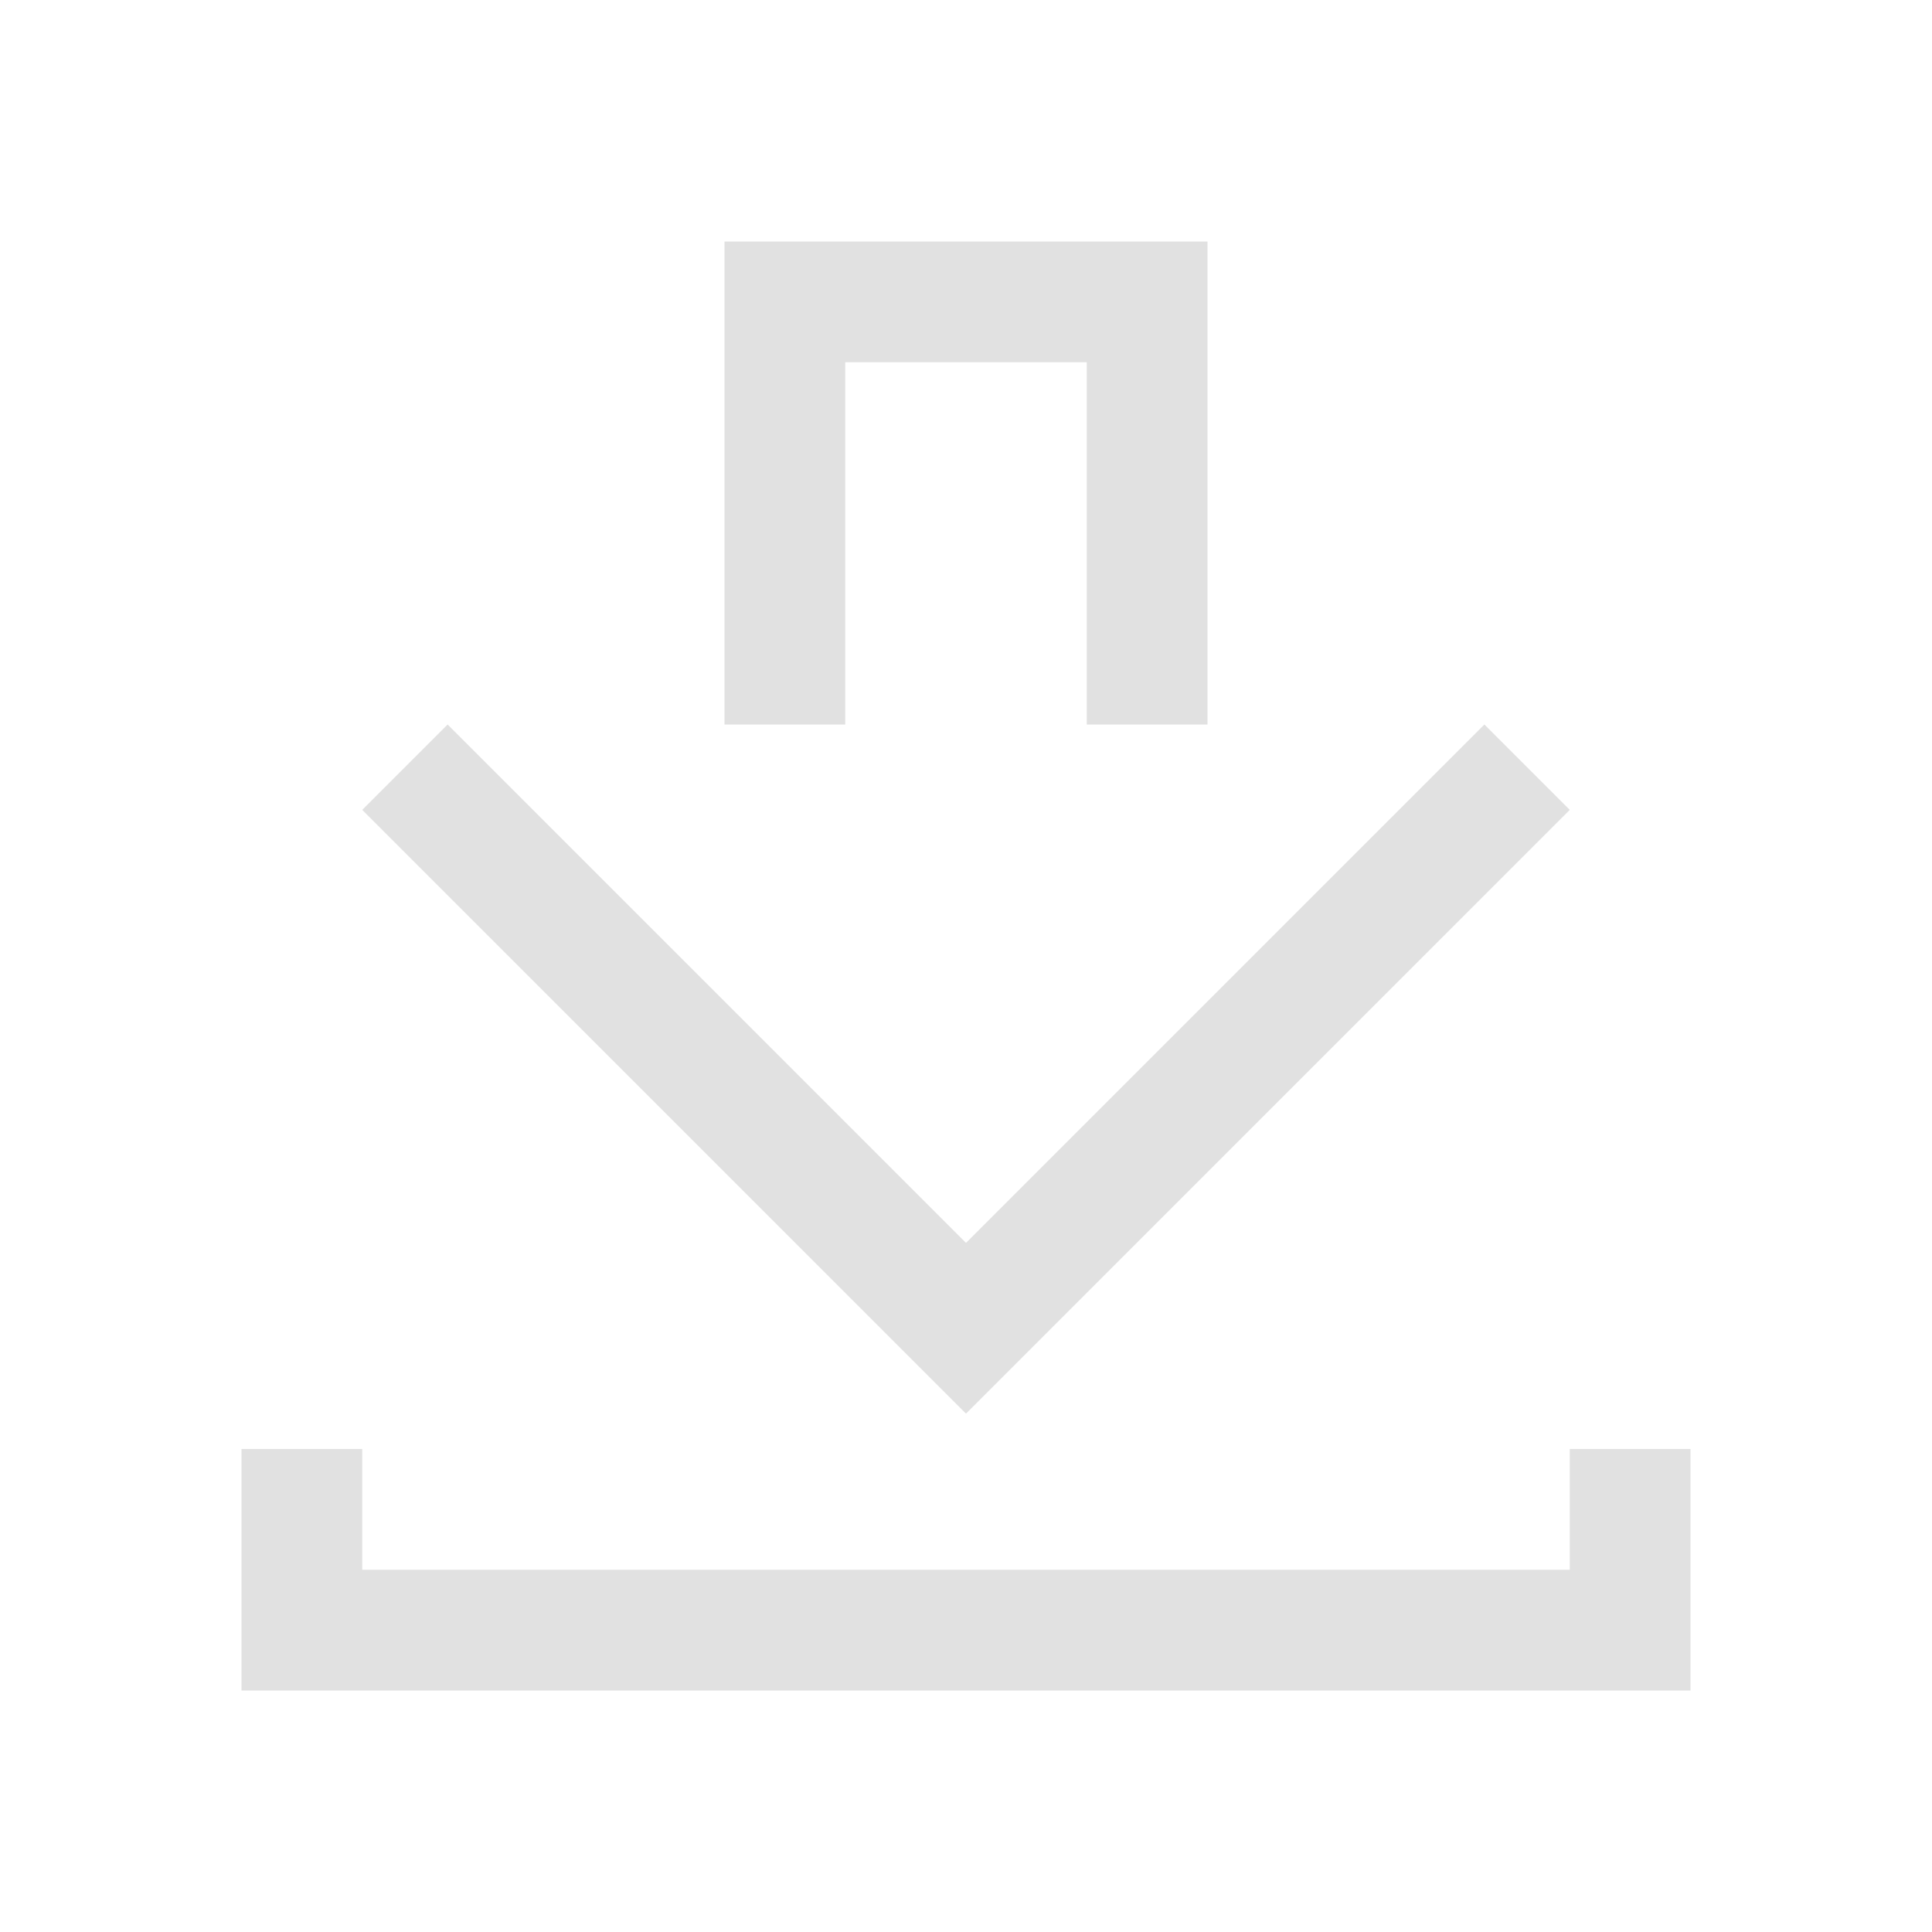
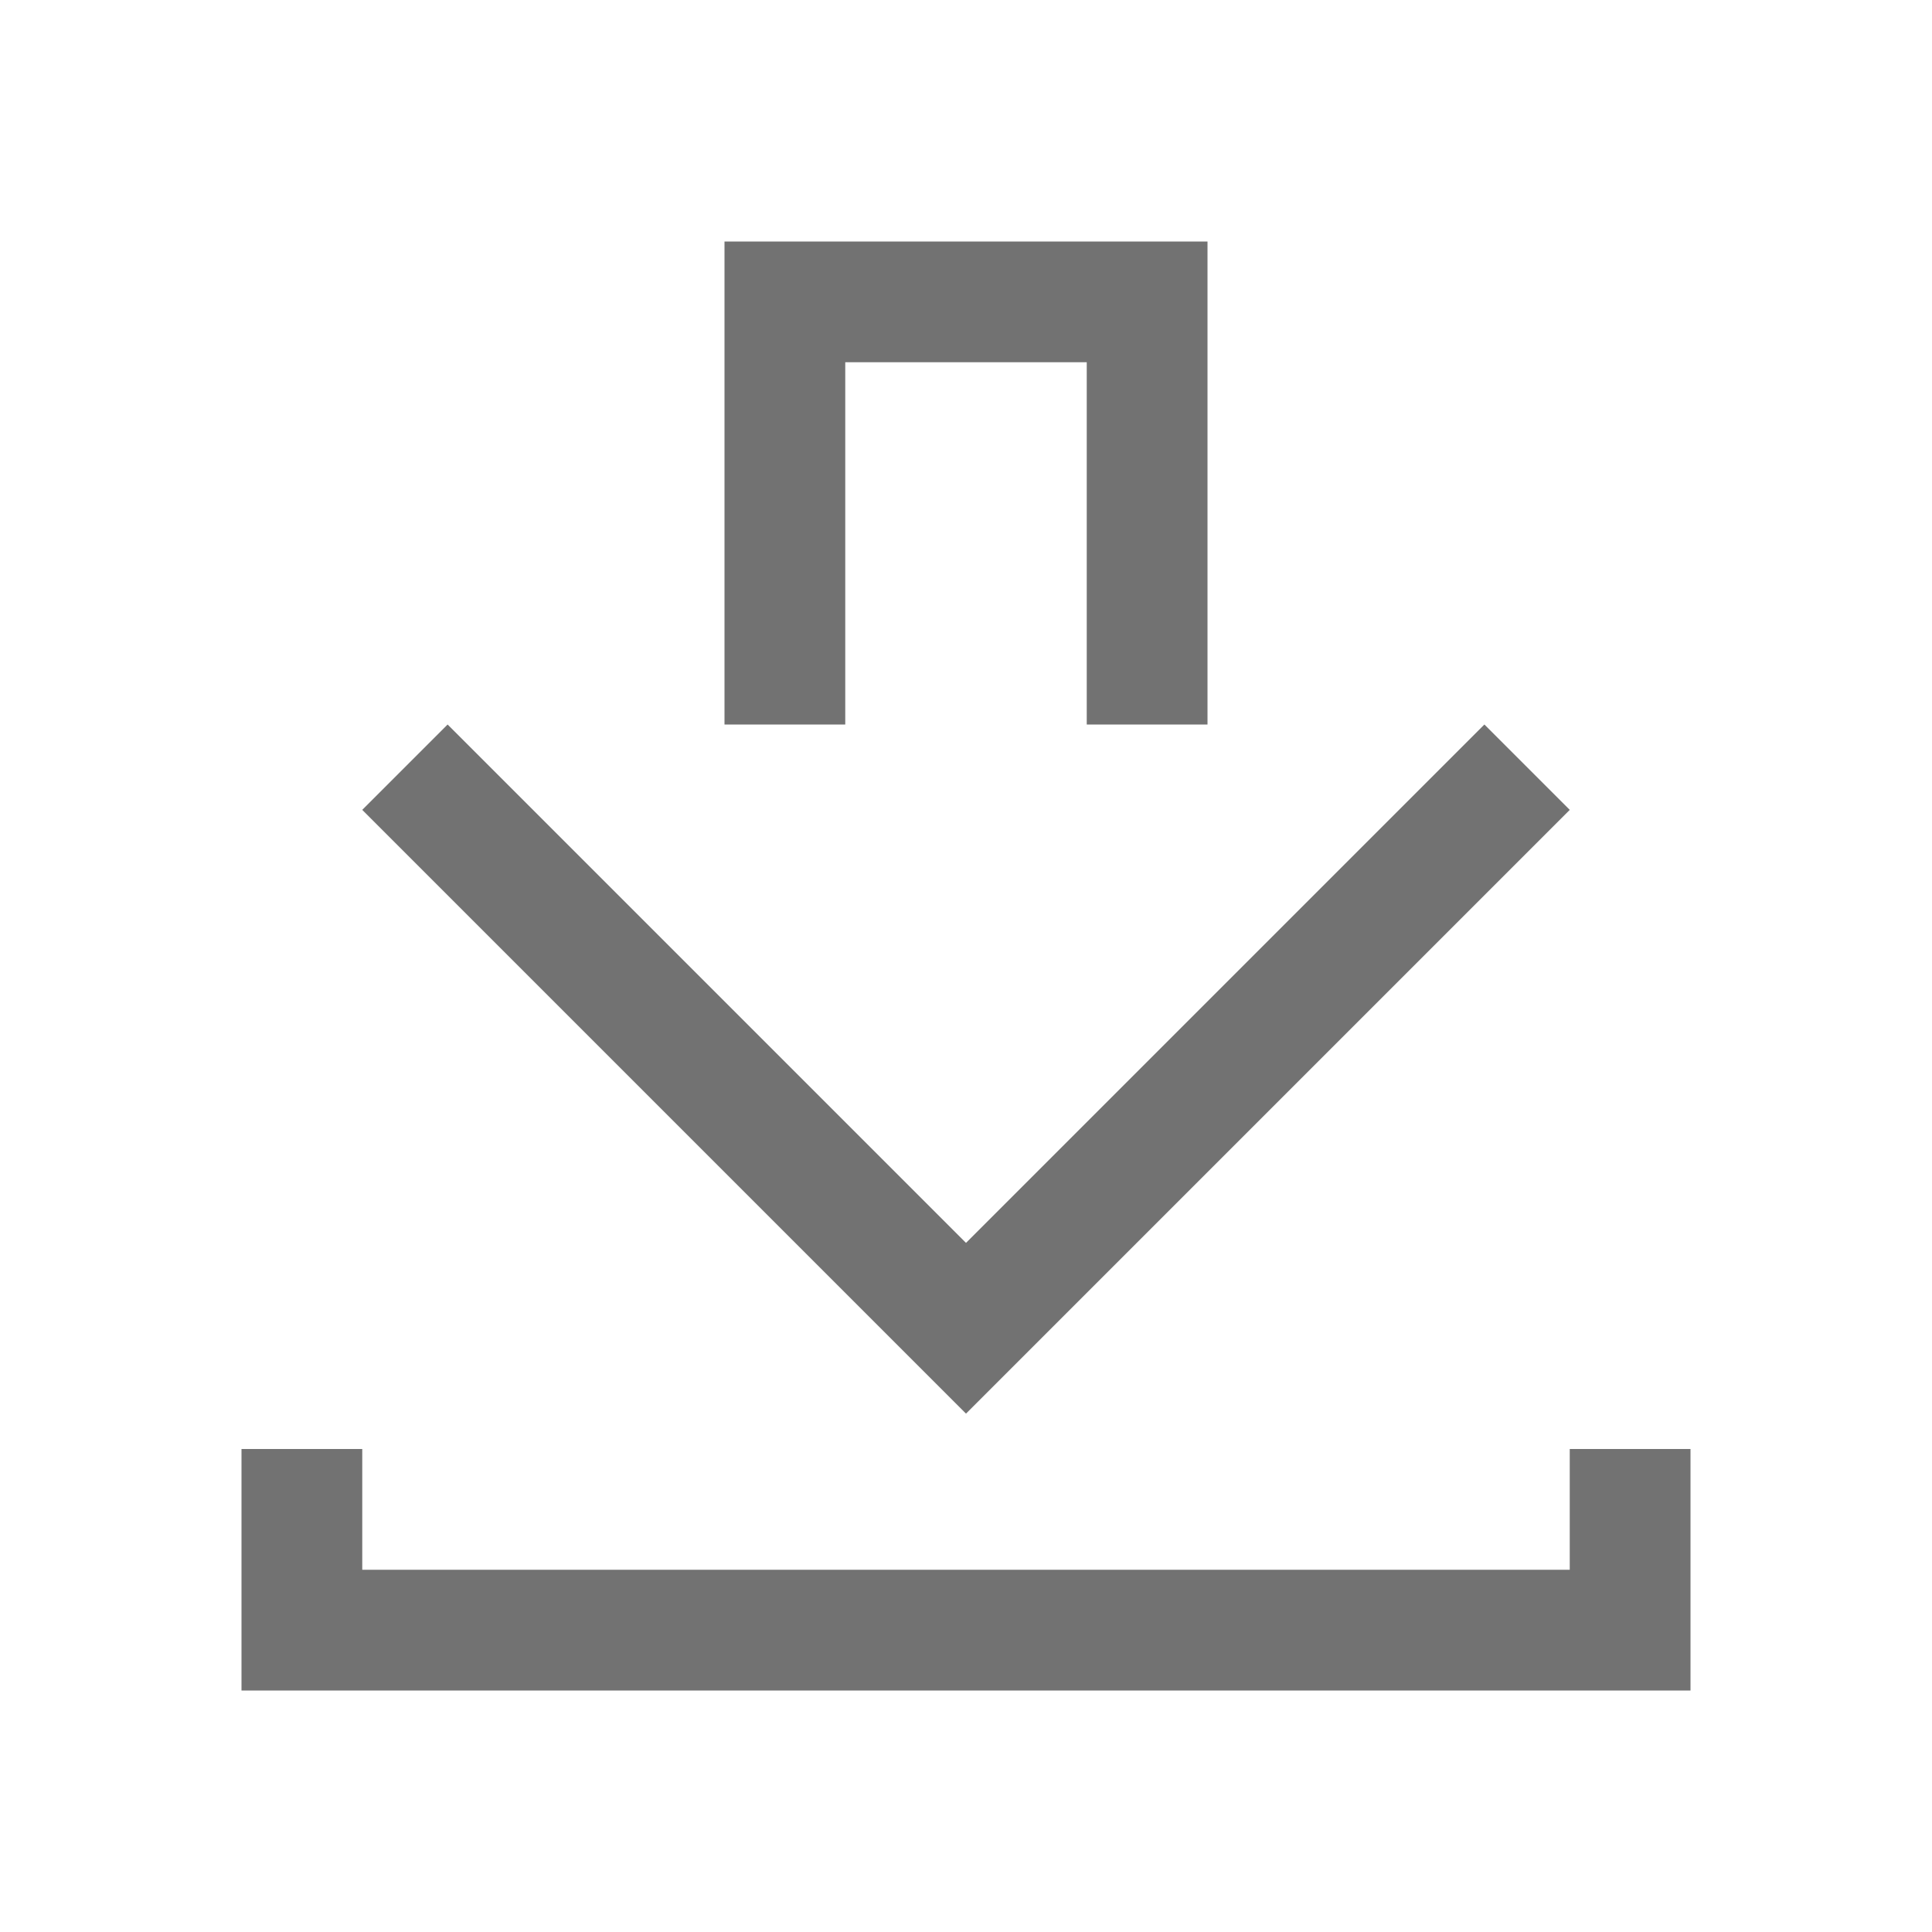
- <svg xmlns="http://www.w3.org/2000/svg" viewBox="0 0 16 16">
-   <path d="M6 2v4h1V3h2v3h1V2H6zM3.707 6L3 6.707 6.293 10 8 11.707 9.707 10 13 6.707 12.293 6 9 9.293l-1 1-1-1L3.707 6zM2 12v2h12v-2h-1v1H3v-1H2z" fill="currentColor" color="#e1e1e1" />
+ <svg xmlns="http://www.w3.org/2000/svg" width="16" height="16" version="1.1" viewBox="0 0 16 16">
+   <defs>
+     <style id="current-color-scheme" type="text/css">.ColorScheme-Text { color:#727272; } .ColorScheme-Highlight { color:#5294e2; }</style>
+   </defs>
+   <path style="fill:currentColor" class="ColorScheme-Text" d="M6 2v4h1V3h2v3h1V2H6zM3.707 6L3 6.707 6.293 10 8 11.707 9.707 10 13 6.707 12.293 6 9 9.293l-1 1-1-1L3.707 6zM2 12v2h12v-2h-1v1H3v-1H2z" fill="currentColor" />
</svg>
